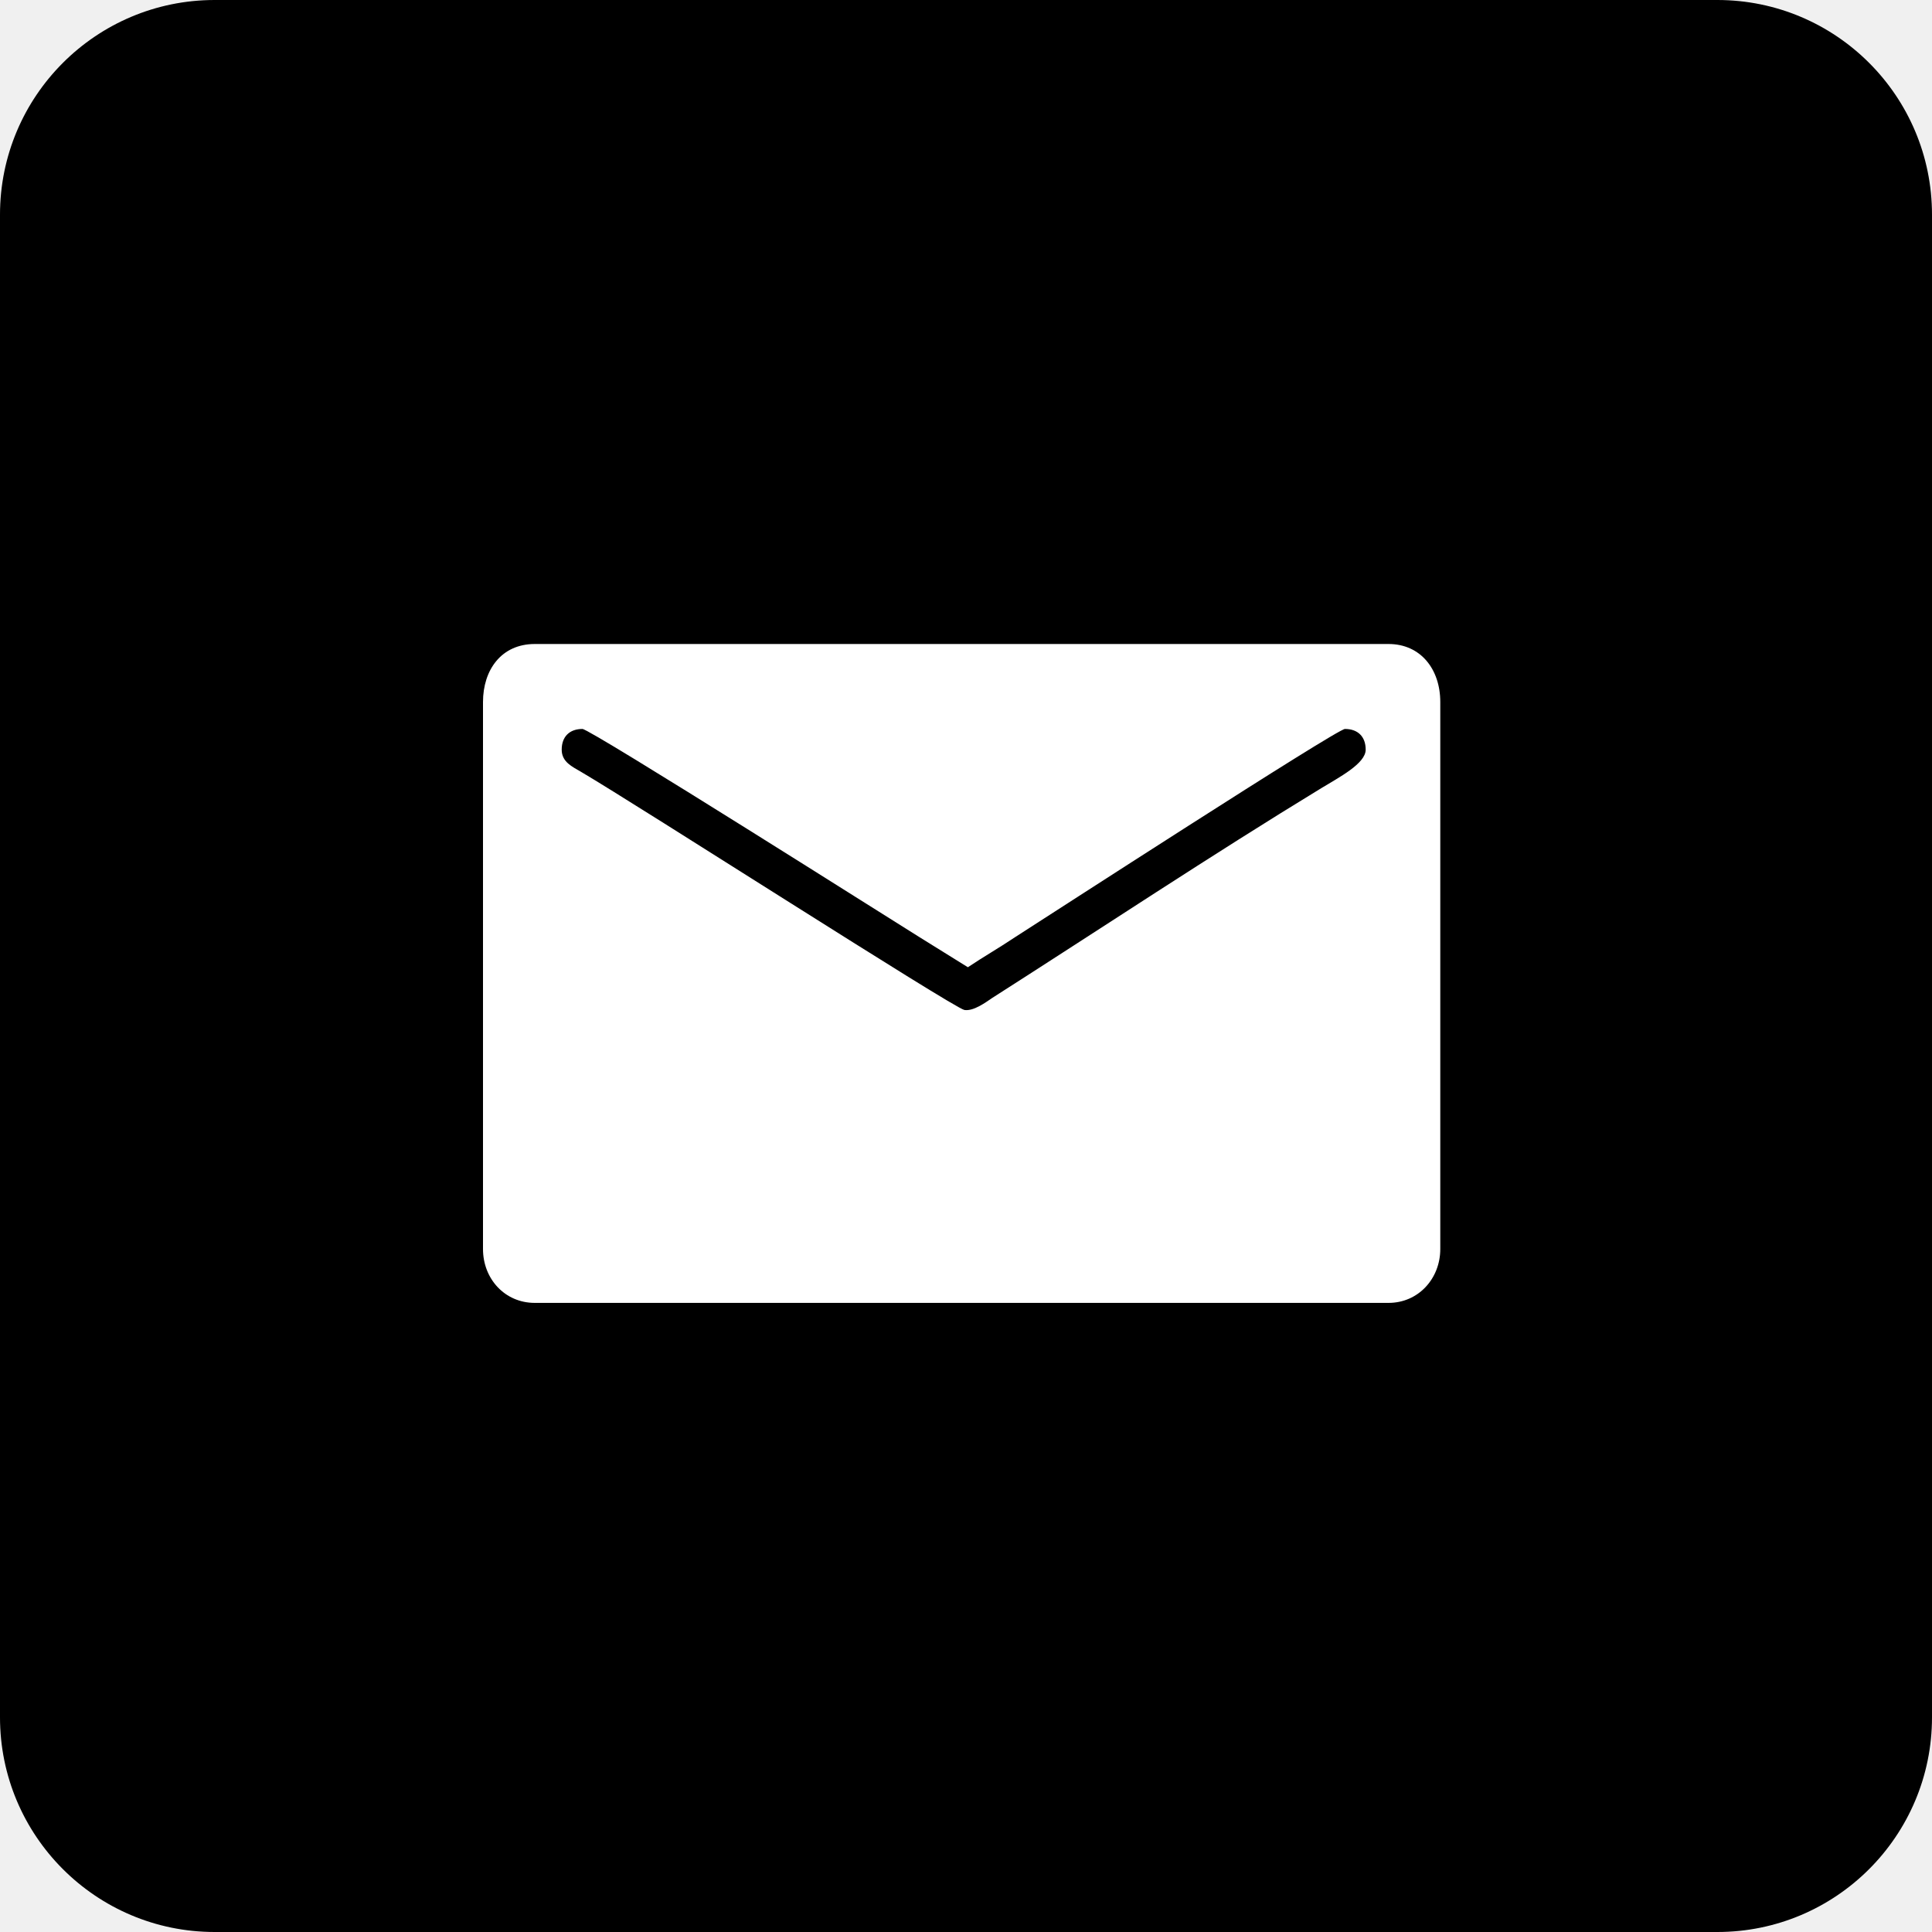
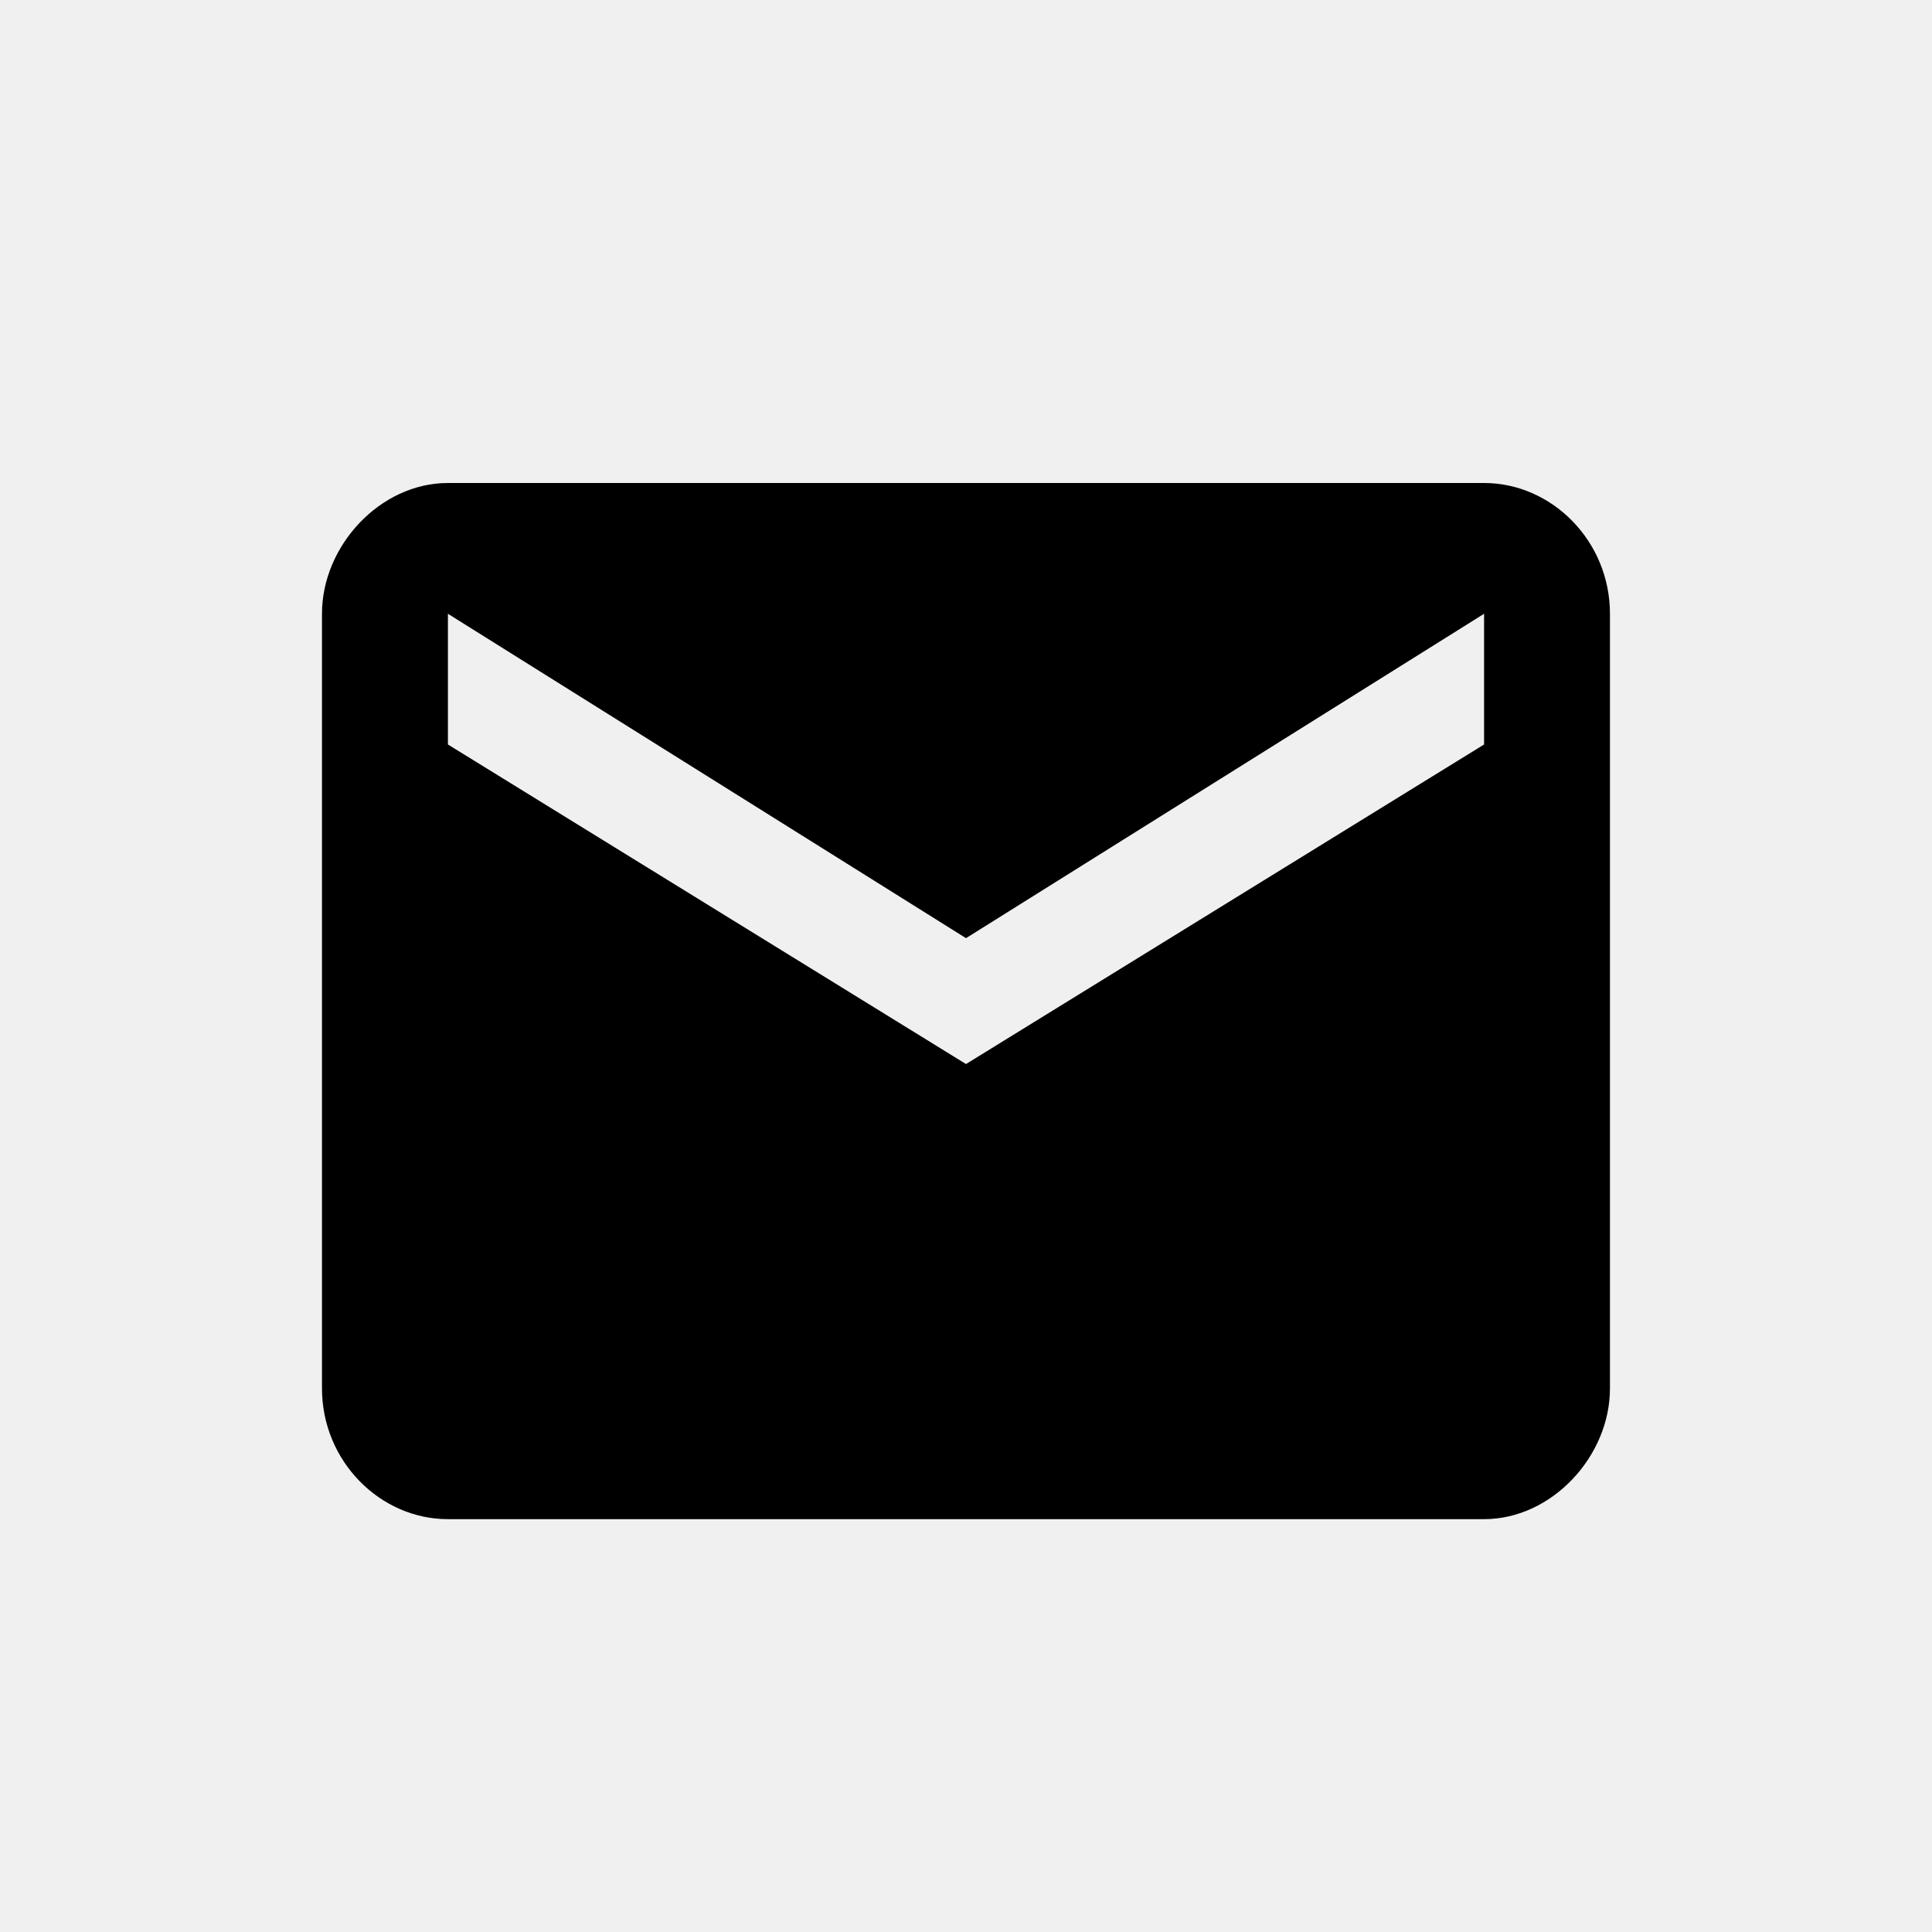
- <svg xmlns="http://www.w3.org/2000/svg" height="72" viewBox="0 0 72 72" width="72">
-   <g fill="none" fill-rule="evenodd">
-     <path d="M8,72 L64,72 C68.418,72 72,68.418 72,64 L72,8 C72,3.582 68.418,-8.11624501e-16 64,0 L8,0 C3.582,8.11624501e-16 -5.41083001e-16,3.582 0,8 L0,64 C5.41083001e-16,68.418 3.582,72 8,72 Z" fill="#000" />
-     <path d="M18,26.162 L18,46.548 C18,47.657 18.812,48.555 19.93,48.555 L51.745,48.555 C52.862,48.555 53.675,47.646 53.675,46.548 L53.675,26.162 C53.675,24.945 52.948,24 51.745,24 L19.93,24 C18.681,24 18,24.969 18,26.162 M20.933,27.938 C20.933,27.447 21.231,27.166 21.706,27.166 C21.999,27.166 33.56,34.491 34.26,34.921 L36.07,36.046 C36.643,35.662 37.219,35.333 37.814,34.935 C39.027,34.159 49.825,27.166 50.122,27.166 C50.599,27.166 50.895,27.447 50.895,27.938 C50.895,28.458 49.893,28.975 49.24,29.373 C45.139,31.872 41.04,34.597 36.98,37.189 C36.743,37.349 36.285,37.692 35.941,37.639 C35.558,37.58 23.794,30.022 21.653,28.764 C21.332,28.574 20.933,28.401 20.933,27.938" fill="#FFF" />
-   </g>
+ <svg xmlns="http://www.w3.org/2000/svg" version="1.1" width="32" height="32" viewBox="0 0 32 32">
+   <path d="M24.581 12.331v-2.165l-8.581 5.373-8.581-5.373v2.165l8.581 5.293 8.581-5.293zM24.581 8c1.123 0 2.085 0.962 2.085 2.165v12.832c0 1.123-0.962 2.165-2.085 2.165h-17.163c-1.123 0-2.085-0.962-2.085-2.165v-12.832c0-1.123 0.962-2.165 2.085-2.165 0 0 17.163 0 17.163 0z" />
</svg>
